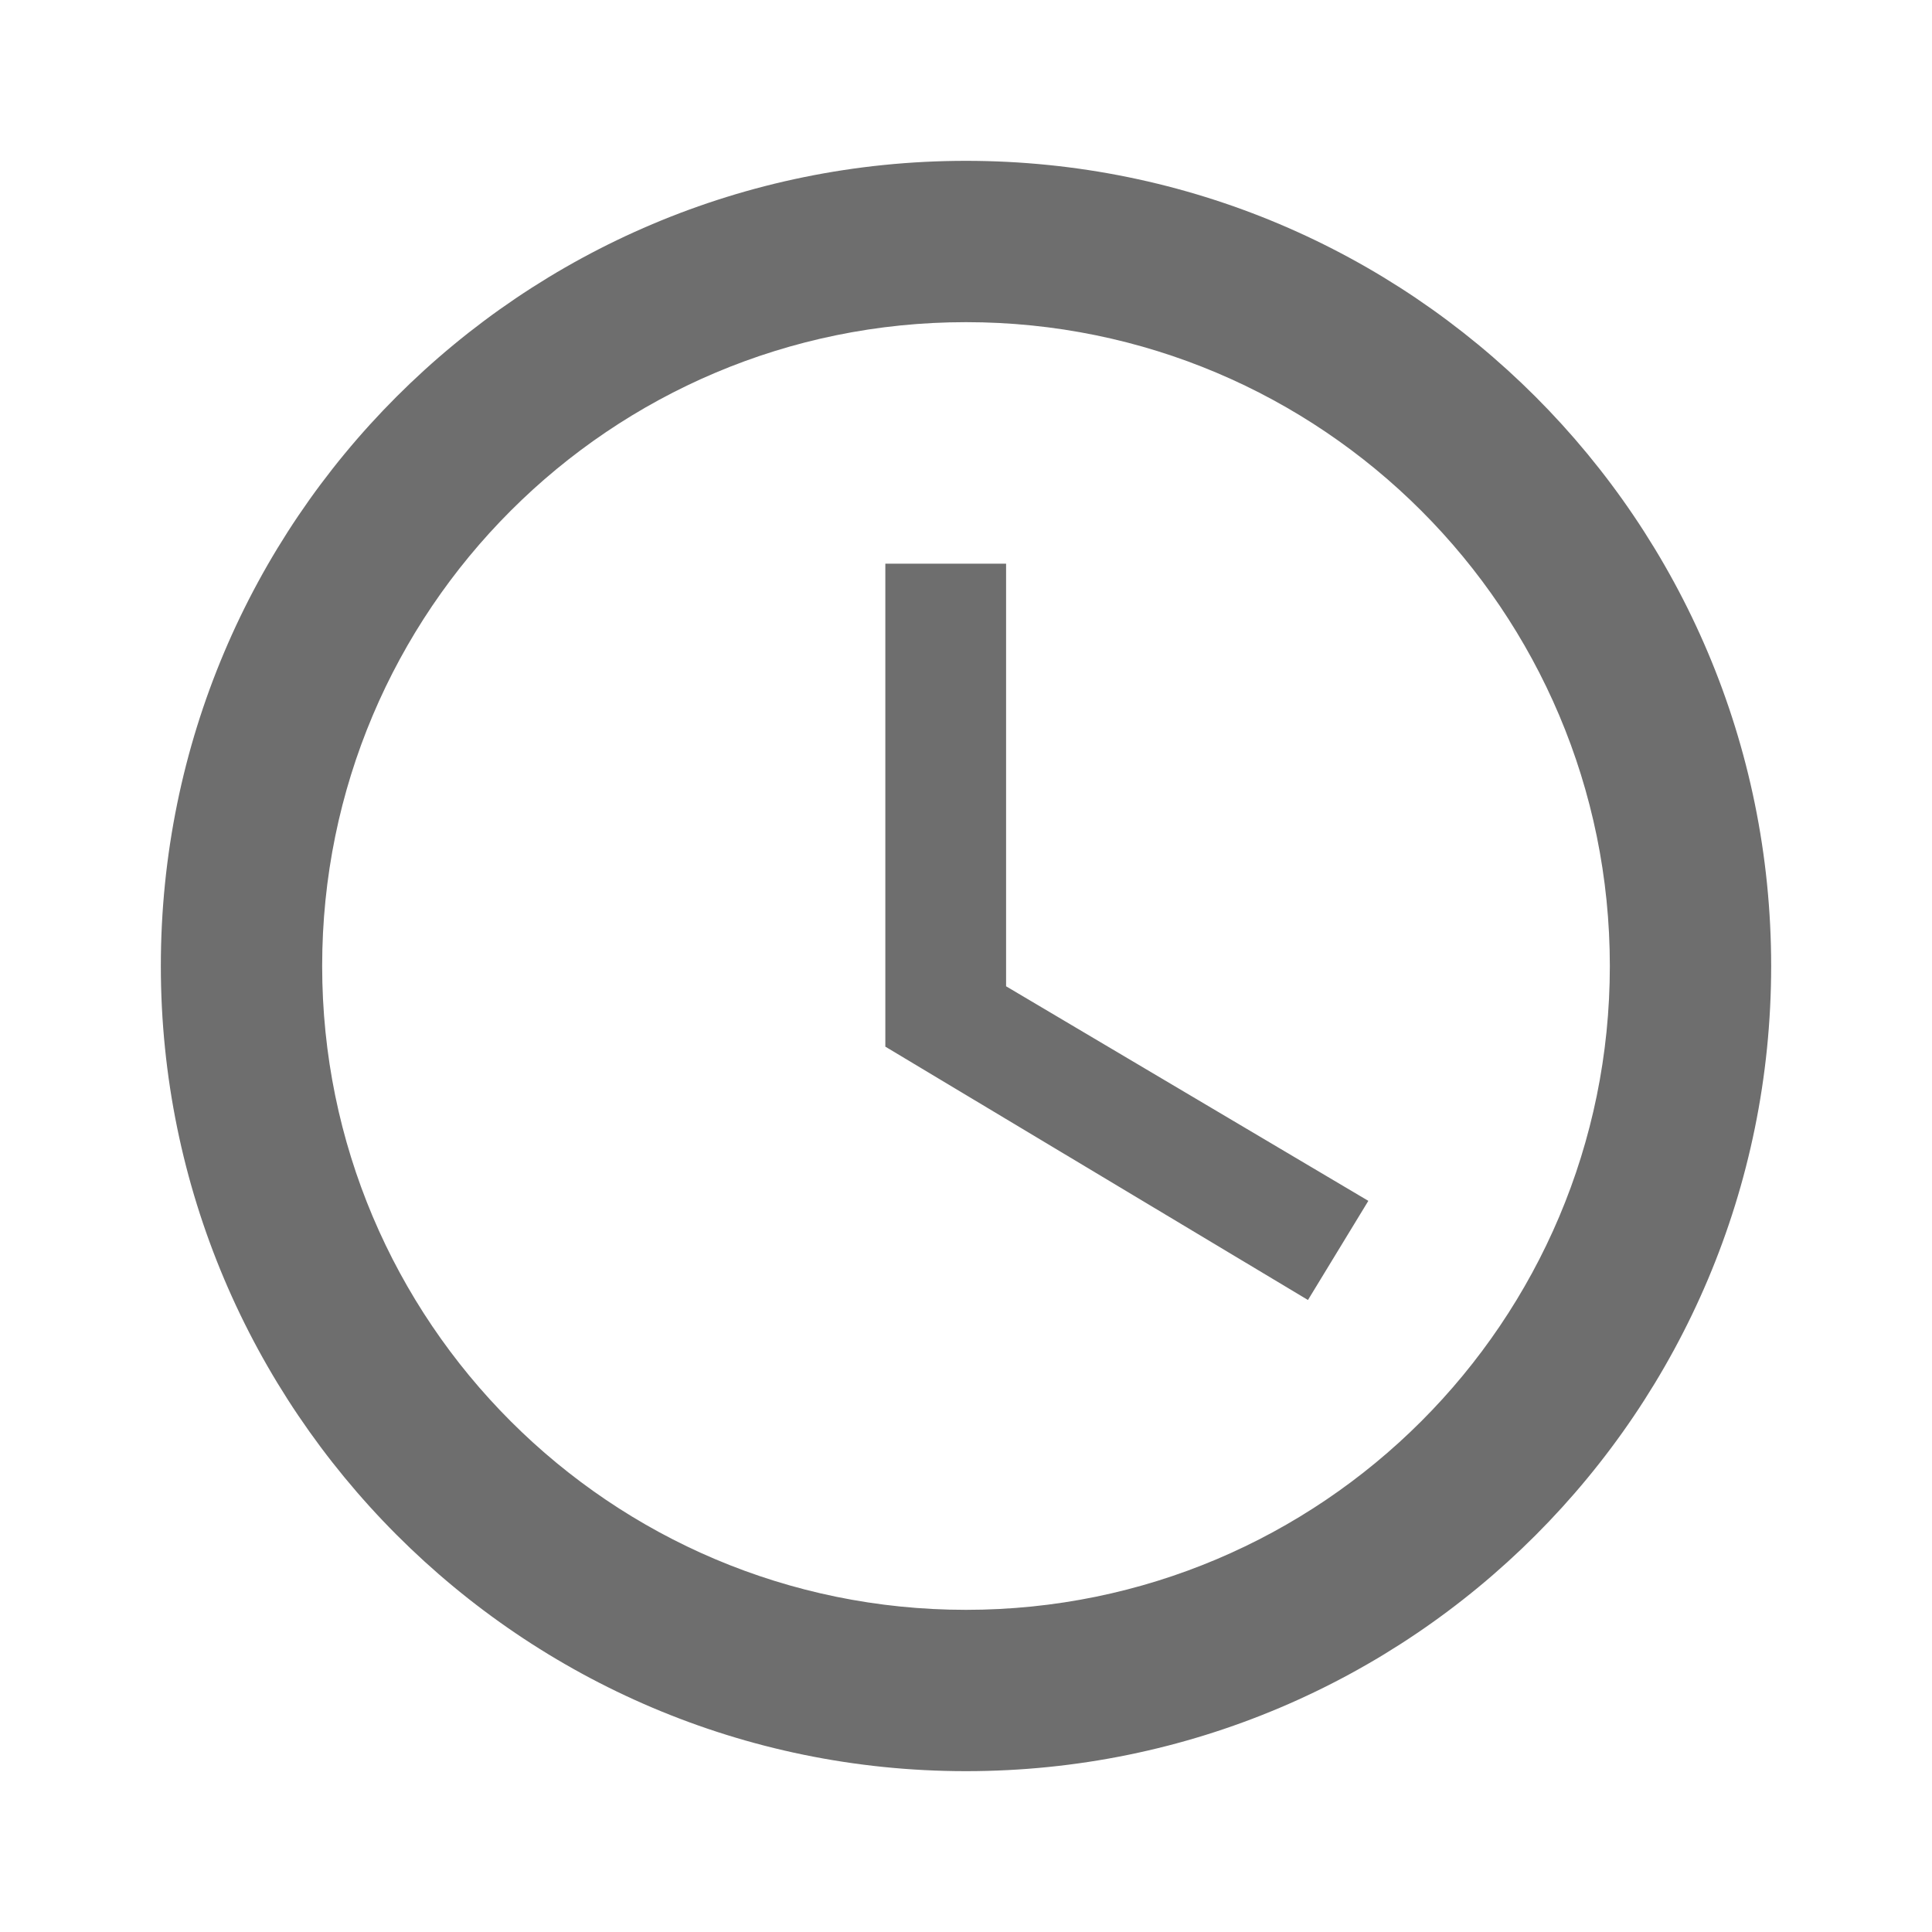
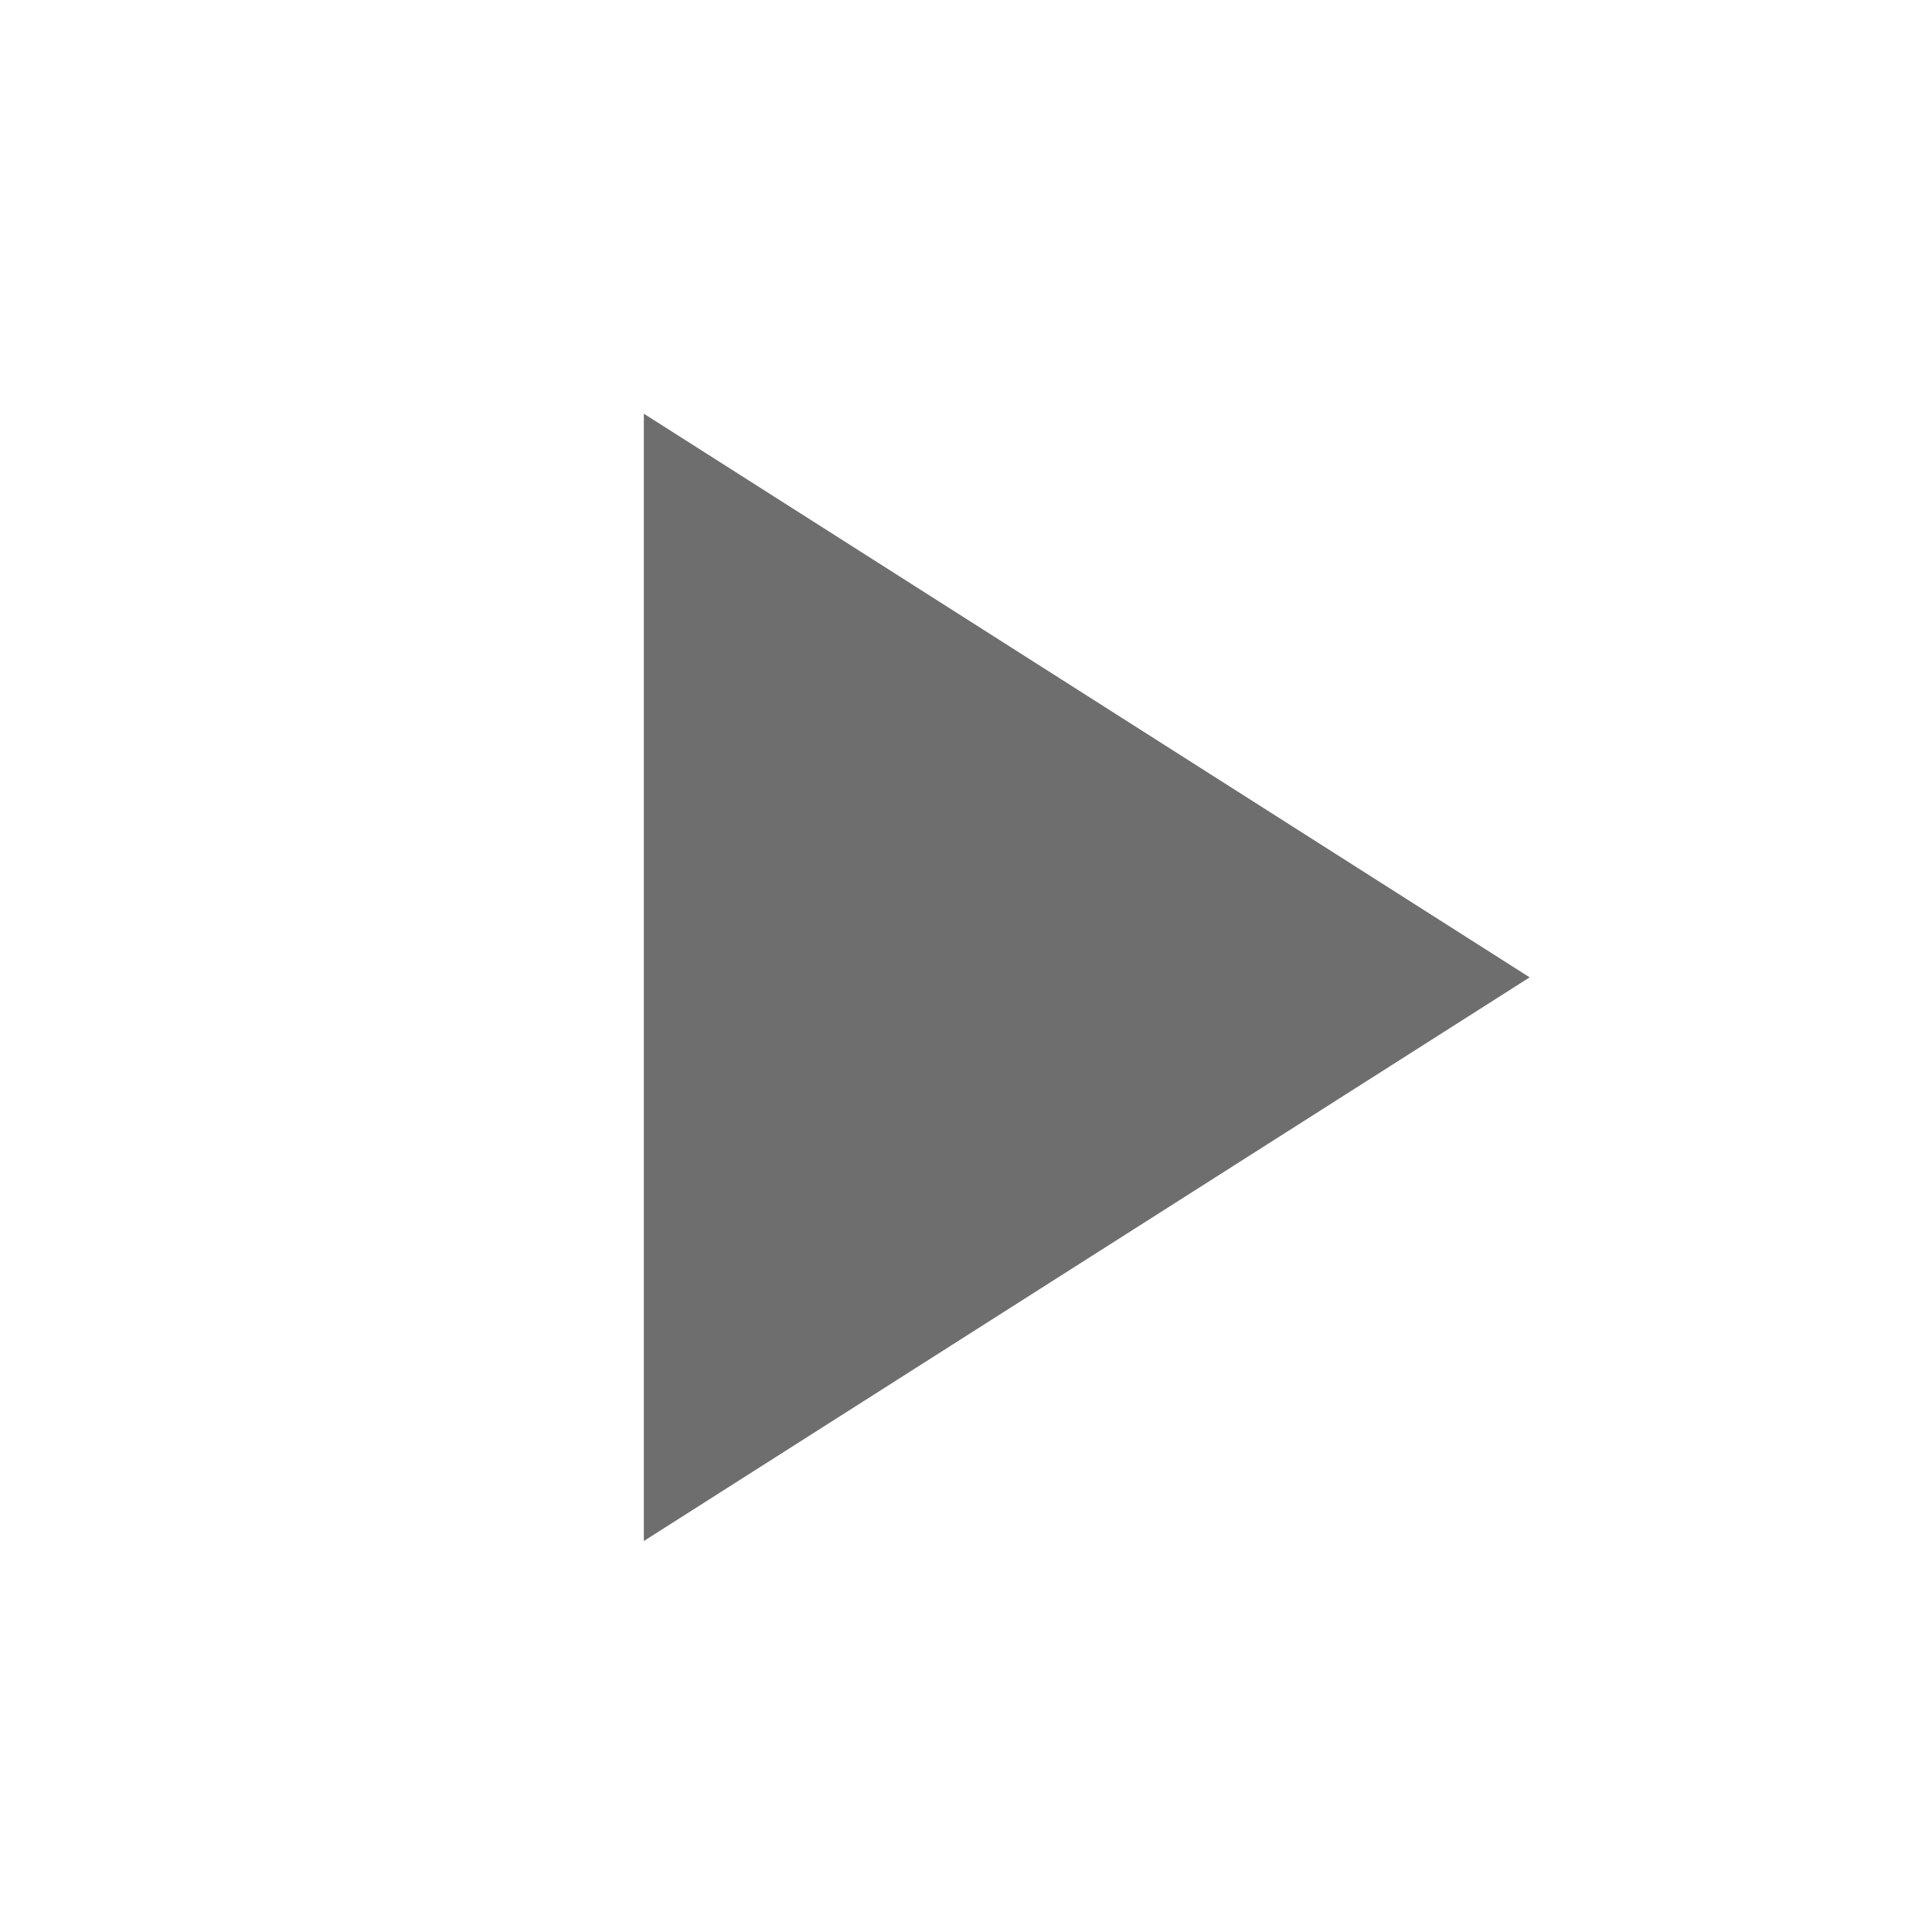
<svg xmlns="http://www.w3.org/2000/svg" width="16pt" height="16pt" viewBox="0 0 16 16" version="1.1">
  <g id="surface1">
-     <path style=" stroke:none;fill-rule:nonzero;fill:#6E6E6E;" d="M 8 13.332 C 10.945 13.332 13.332 10.945 13.332 8 C 13.332 5.055 10.945 2.668 8 2.668 C 5.055 2.668 2.668 5.055 2.668 8 C 2.668 10.945 5.055 13.332 8 13.332 M 8 1.332 C 11.684 1.332 14.668 4.316 14.668 8 C 14.668 11.684 11.684 14.668 8 14.668 C 4.312 14.668 1.332 11.668 1.332 8 C 1.332 4.316 4.316 1.332 8 1.332 M 8.332 4.668 L 8.332 8.168 L 11.332 9.945 L 10.832 10.766 L 7.332 8.668 L 7.332 4.668 Z M 8.332 4.668 " />
+     <path style=" stroke:none;fill-rule:nonzero;fill:#6E6E6E;" d="M 5.332 3.426 L 5.332 12.762 L 12.668 8.094 Z M 5.332 3.426 " />
  </g>
</svg>
